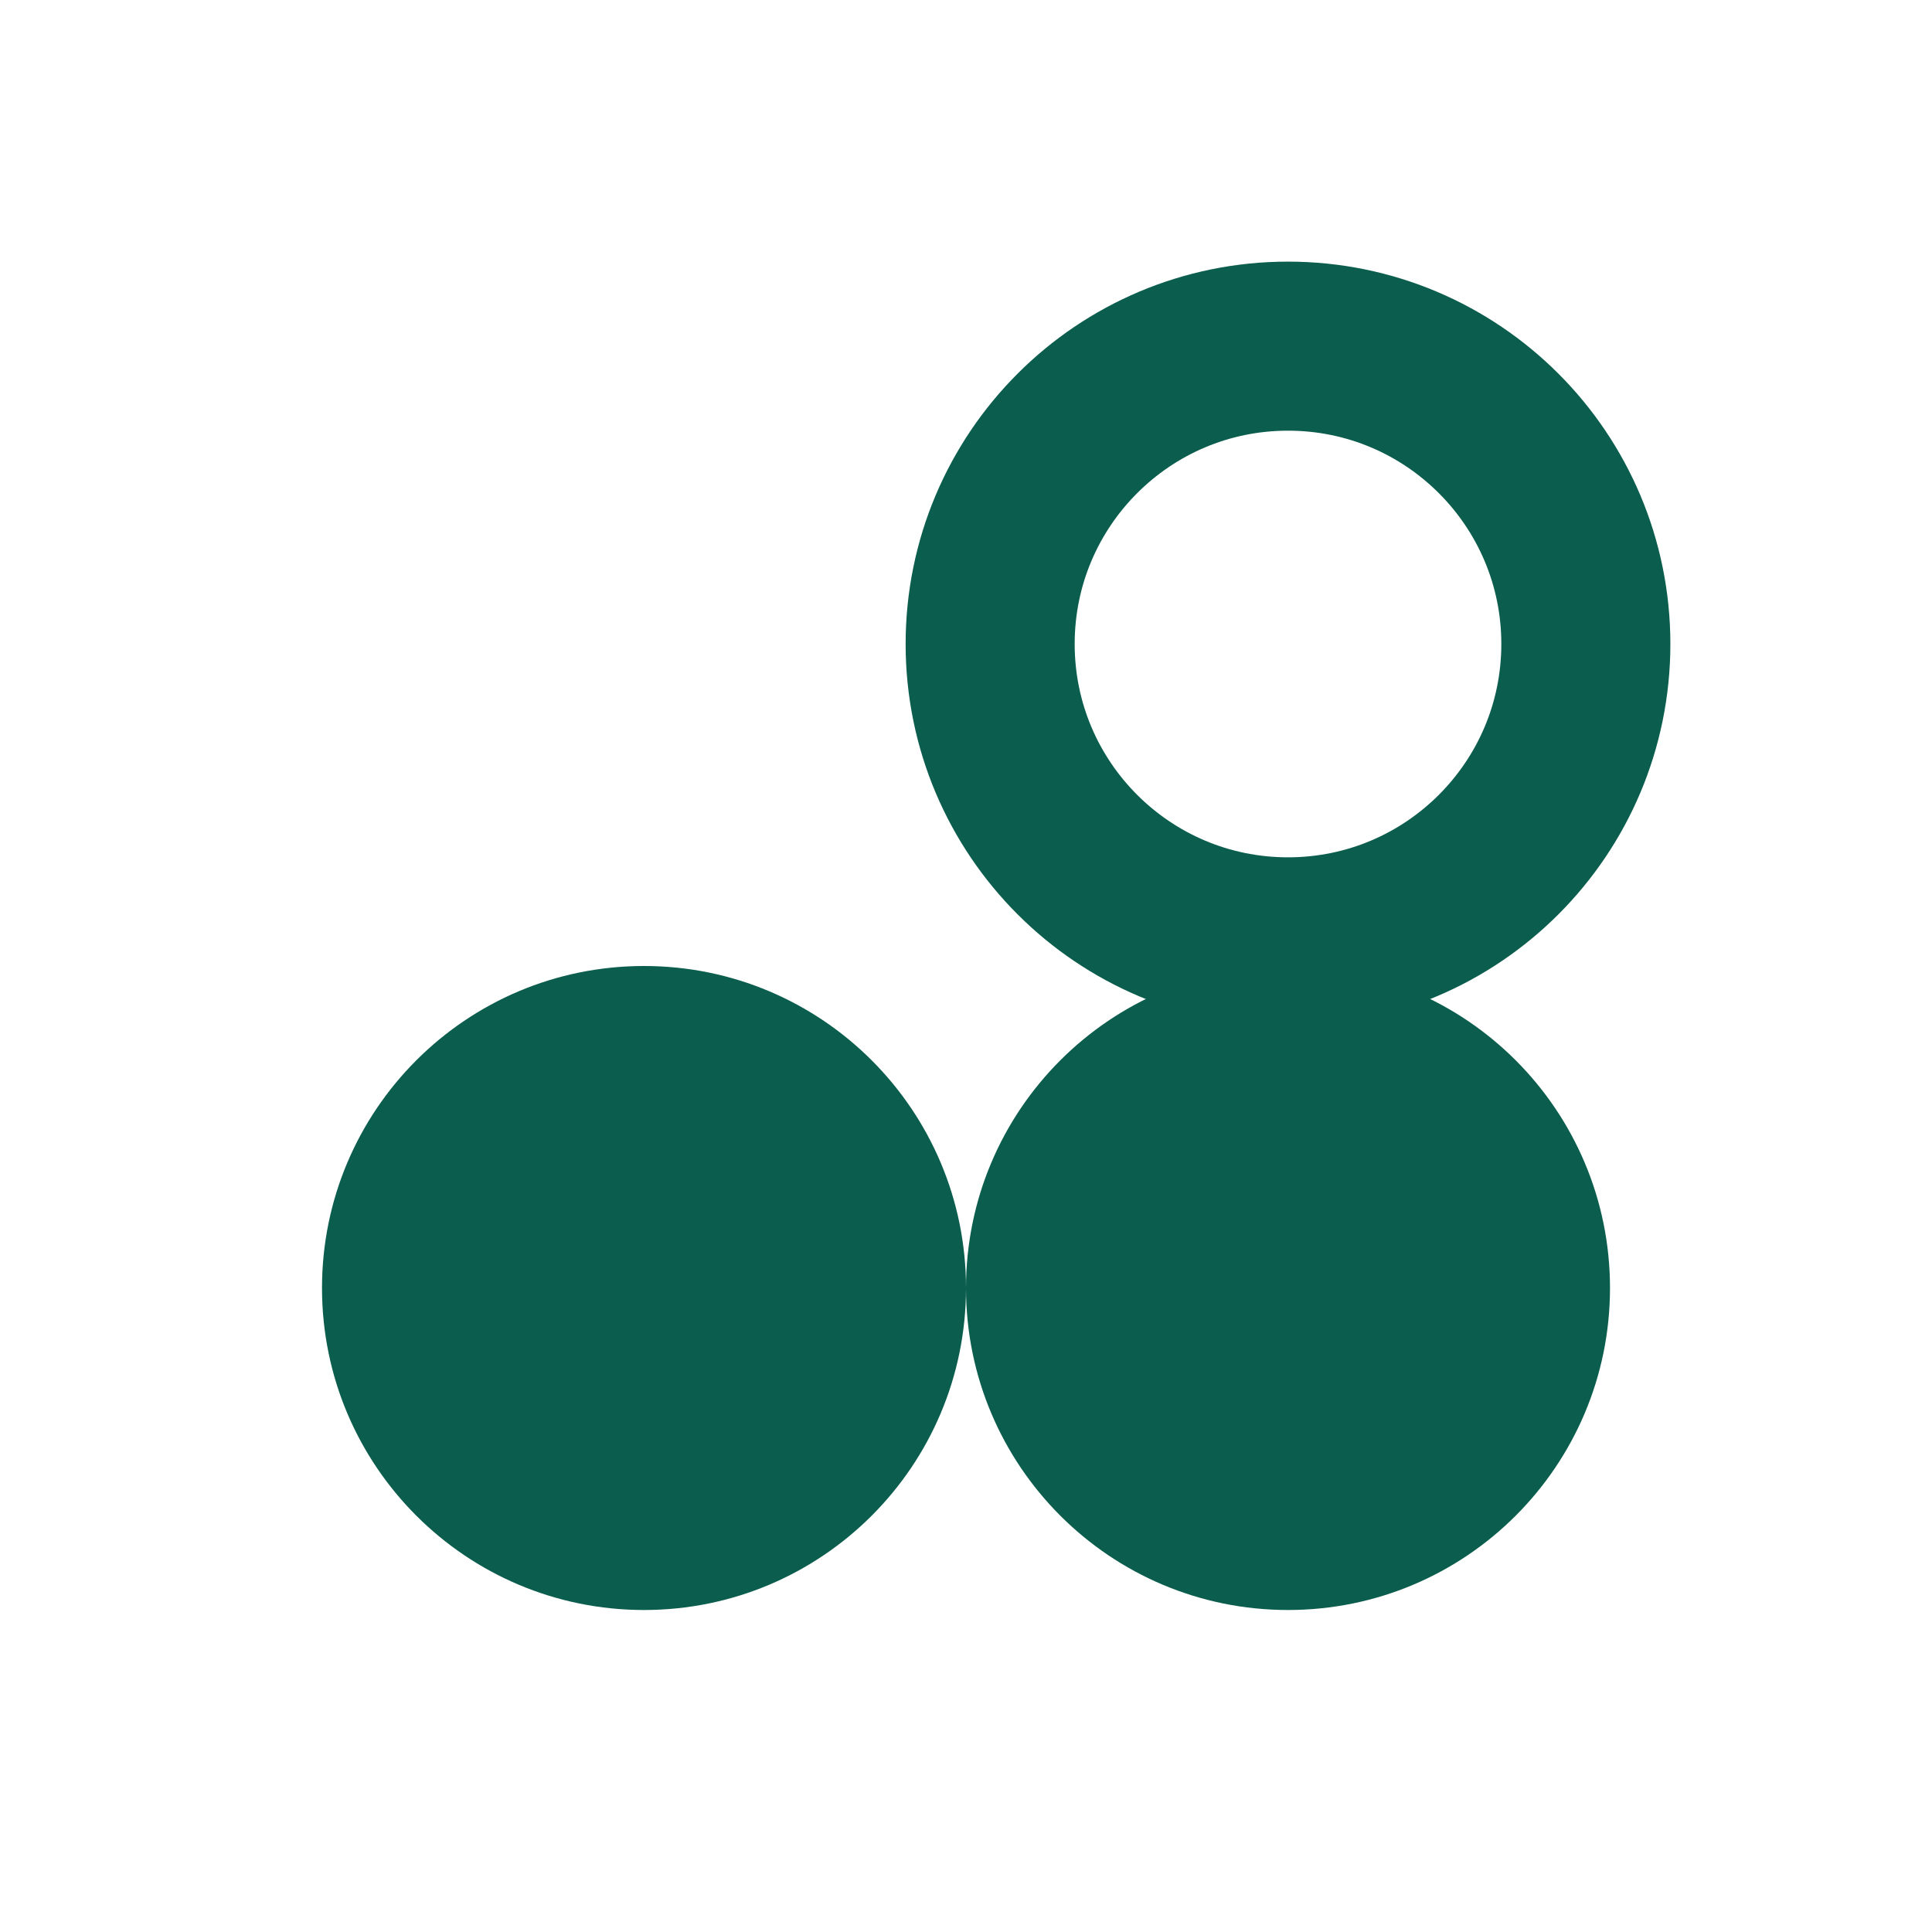
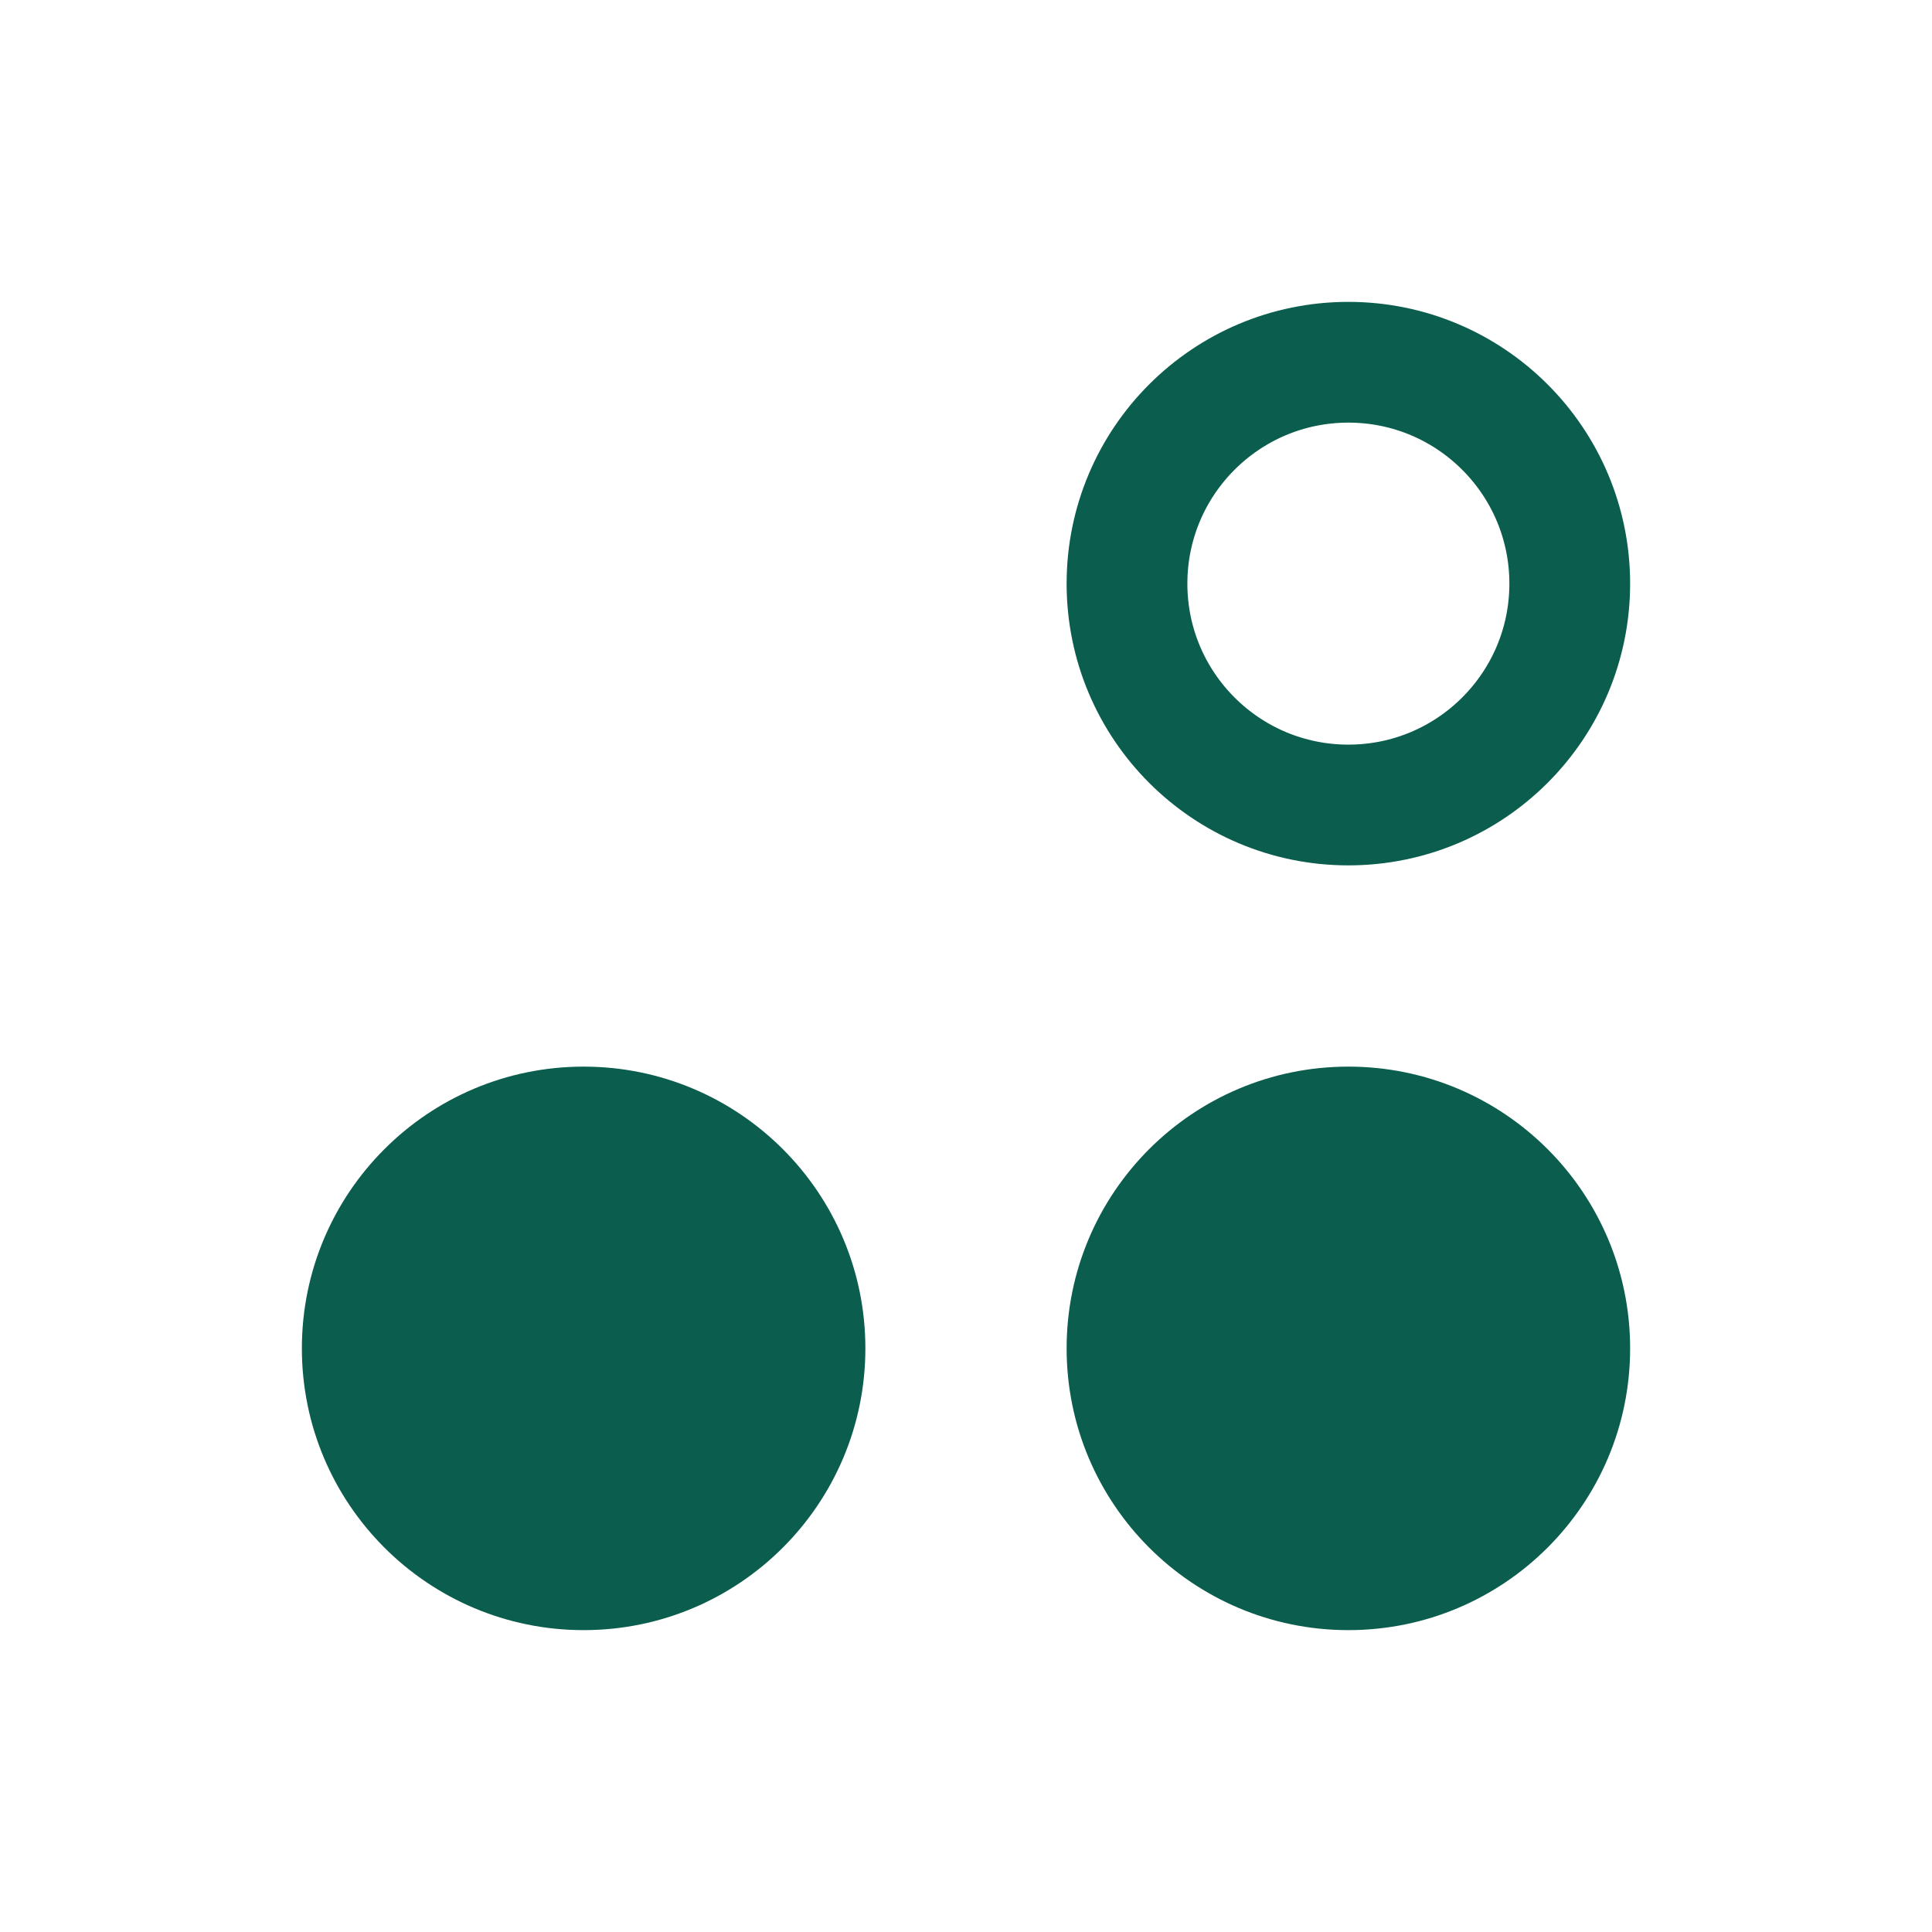
<svg xmlns="http://www.w3.org/2000/svg" viewBox="0 0 48 48" role="img" aria-label="Finns Fairway">
-   <circle cx="32" cy="16" r="7.4" fill="none" stroke="#0b5d4d" stroke-width="4.2" />
-   <circle cx="16" cy="32" r="8" fill="#0b5d4d" />
-   <circle cx="32" cy="32" r="8" fill="#0b5d4d" />
+   <circle cx="33.5" cy="14.5" r="5.5" fill="none" stroke="#0b5d4d" stroke-width="3" />
+   <circle cx="14.5" cy="33.5" r="7" fill="#0b5d4d" />
+   <circle cx="33.5" cy="33.5" r="7" fill="#0b5d4d" />
</svg>
